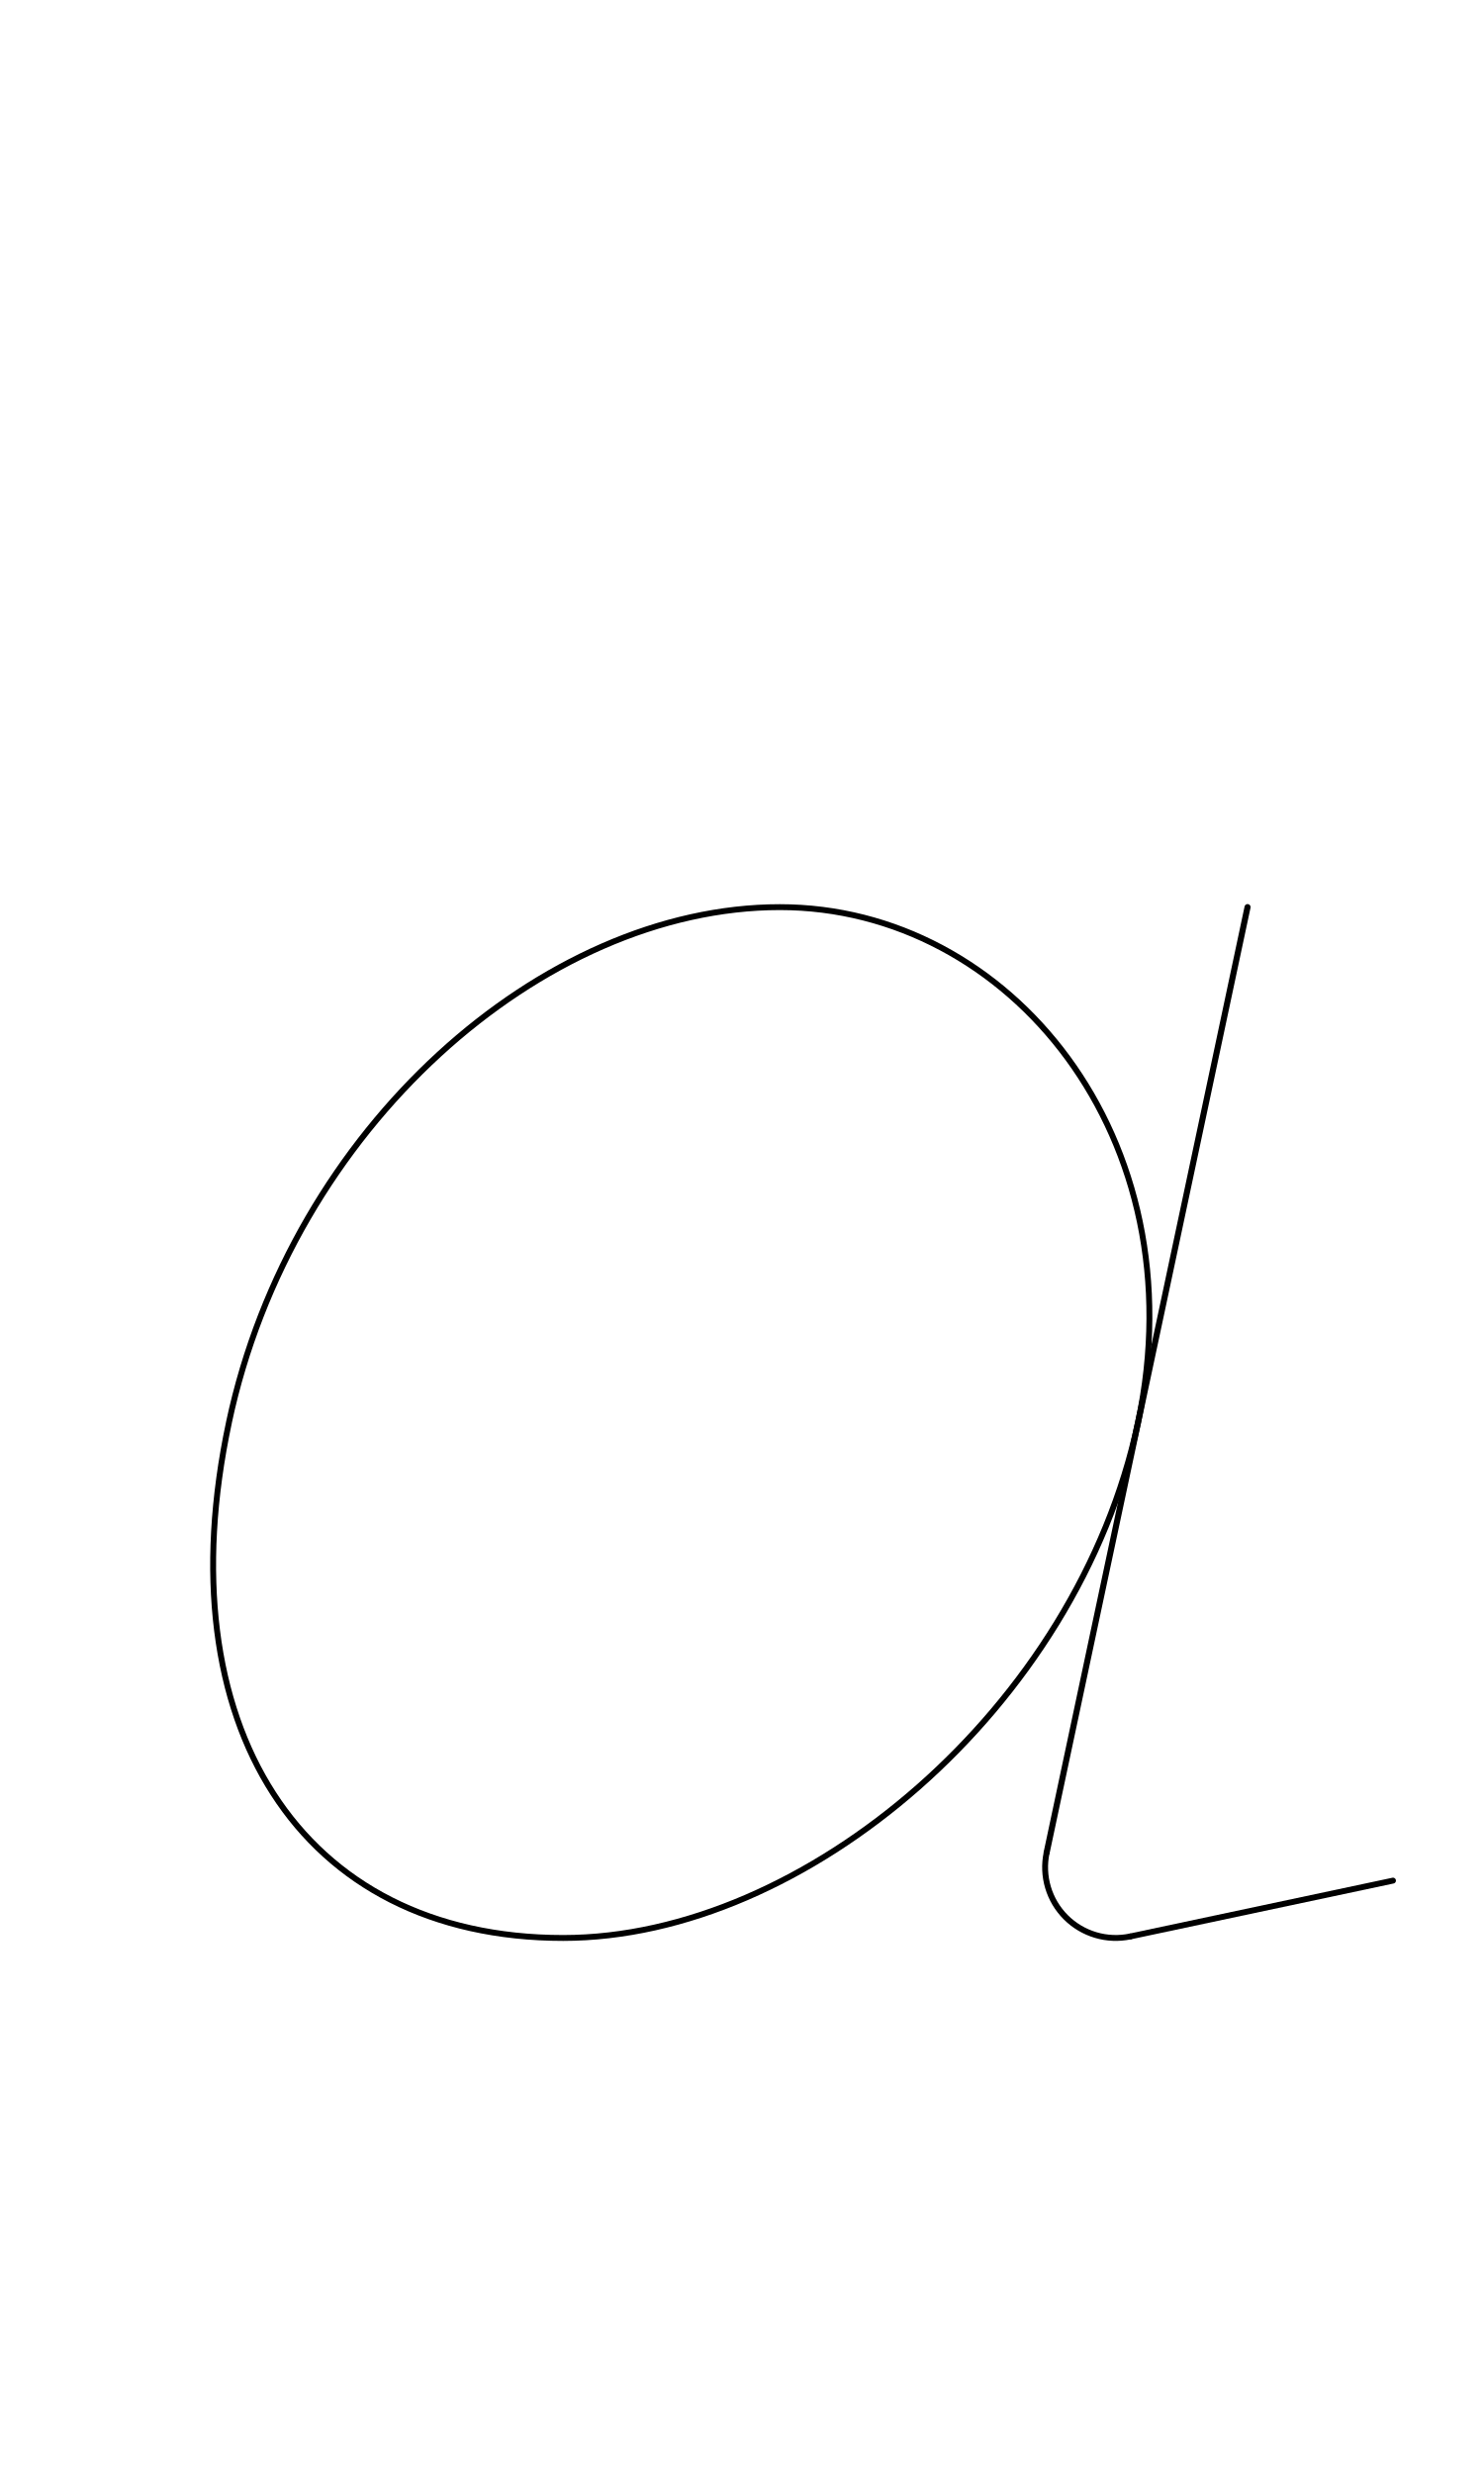
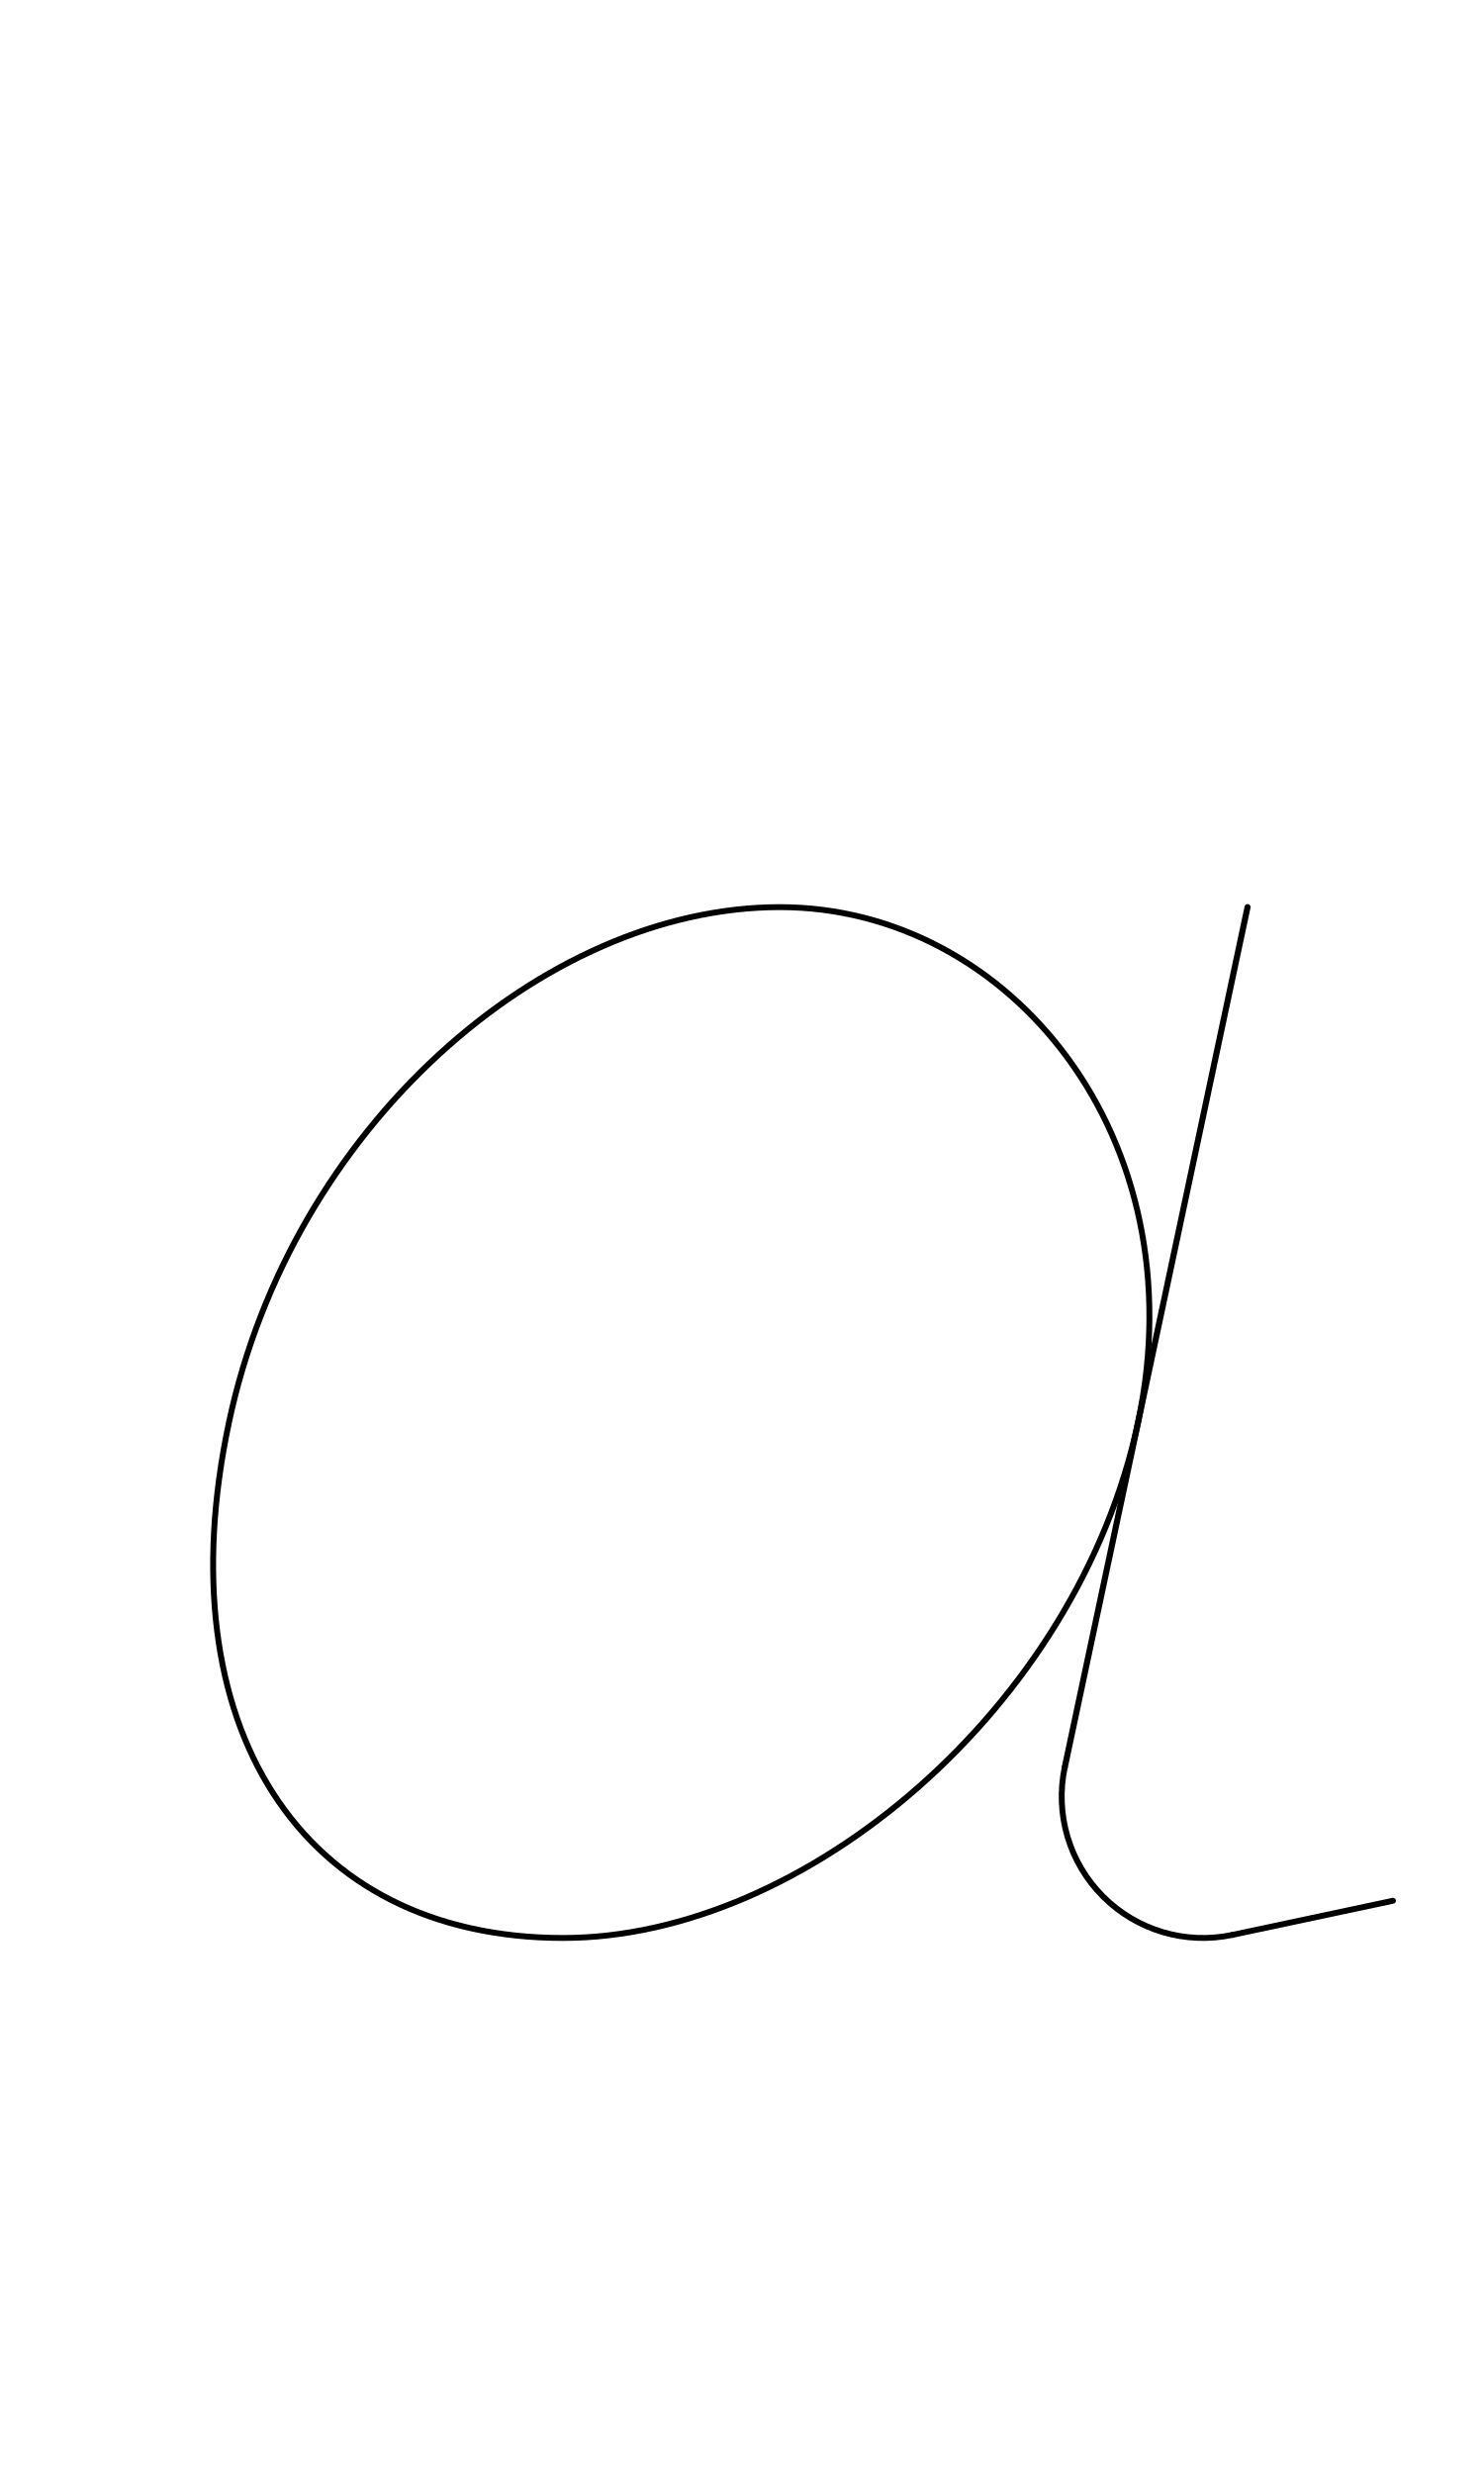
<svg xmlns="http://www.w3.org/2000/svg" width="1008" height="1680" viewBox="0 0 63 105" version="1.1" id="svg5" xml:space="preserve">
  <defs id="defs2" />
  <g id="layer3" style="display:inline;opacity:0.5;mix-blend-mode:normal;stroke-width:3.6;stroke-dasharray:none" transform="matrix(0.8333333,0,0,0.8333333,-157.9762,-173.0963)" />
  <g id="layer2" style="display:inline" />
  <g id="layer1" style="display:inline">
-     <path style="display:inline;opacity:1;fill:none;stroke:#000000;stroke-width:0.25;stroke-linecap:round;stroke-linejoin:round;stroke-opacity:1" id="path36" d="M 47.991,82.184 A 3,3 0 0 1 45.246,81.371 3,3 0 0 1 44.433,78.626" />
+     <path style="display:inline;opacity:1;fill:none;stroke:#000000;stroke-width:0.25;stroke-linecap:round;stroke-linejoin:round;stroke-opacity:1" id="path36" d="M 52.32,82.119 A 6,6 0 0 1 46.83,80.493 6,6 0 0 1 45.203,75.002" />
    <path id="path2079-3" style="display:inline;opacity:1;fill:none;stroke:#000000;stroke-width:0.25;stroke-linecap:round;stroke-linejoin:round;stroke-dasharray:none;stroke-opacity:1" d="M 9.719,60.375 C 6.993,73.198 12.738,82.25 23.909,82.25 c 10.258,0 21.835,-9.794 24.403,-21.875 2.568,-12.081 -5.454,-21.875 -15.205,-21.875 -10.056,0 -20.731,9.37 -23.389,21.875 z" />
-     <path style="display:inline;fill:none;stroke:#000000;stroke-width:0.258;stroke-linecap:round;stroke-linejoin:round;stroke-dasharray:none;stroke-opacity:1" d="M 52.962,38.5 44.433,78.626" id="path34" />
-     <path style="opacity:1;fill:none;stroke:#000000;stroke-width:0.25;stroke-linecap:round;stroke-linejoin:round;stroke-opacity:1" d="M 47.991,82.184 59.136,79.816" id="path38" />
+     <path style="display:inline;fill:none;stroke:#000000;stroke-width:0.258;stroke-linecap:round;stroke-linejoin:round;stroke-dasharray:none;stroke-opacity:1" d="M 52.962,38.5 45.203,75.002" id="path34" />
+     <path style="opacity:1;fill:none;stroke:#000000;stroke-width:0.25;stroke-linecap:round;stroke-linejoin:round;stroke-opacity:1" d="m 52.32,82.119 6.816,-1.449" id="path38" />
  </g>
</svg>
